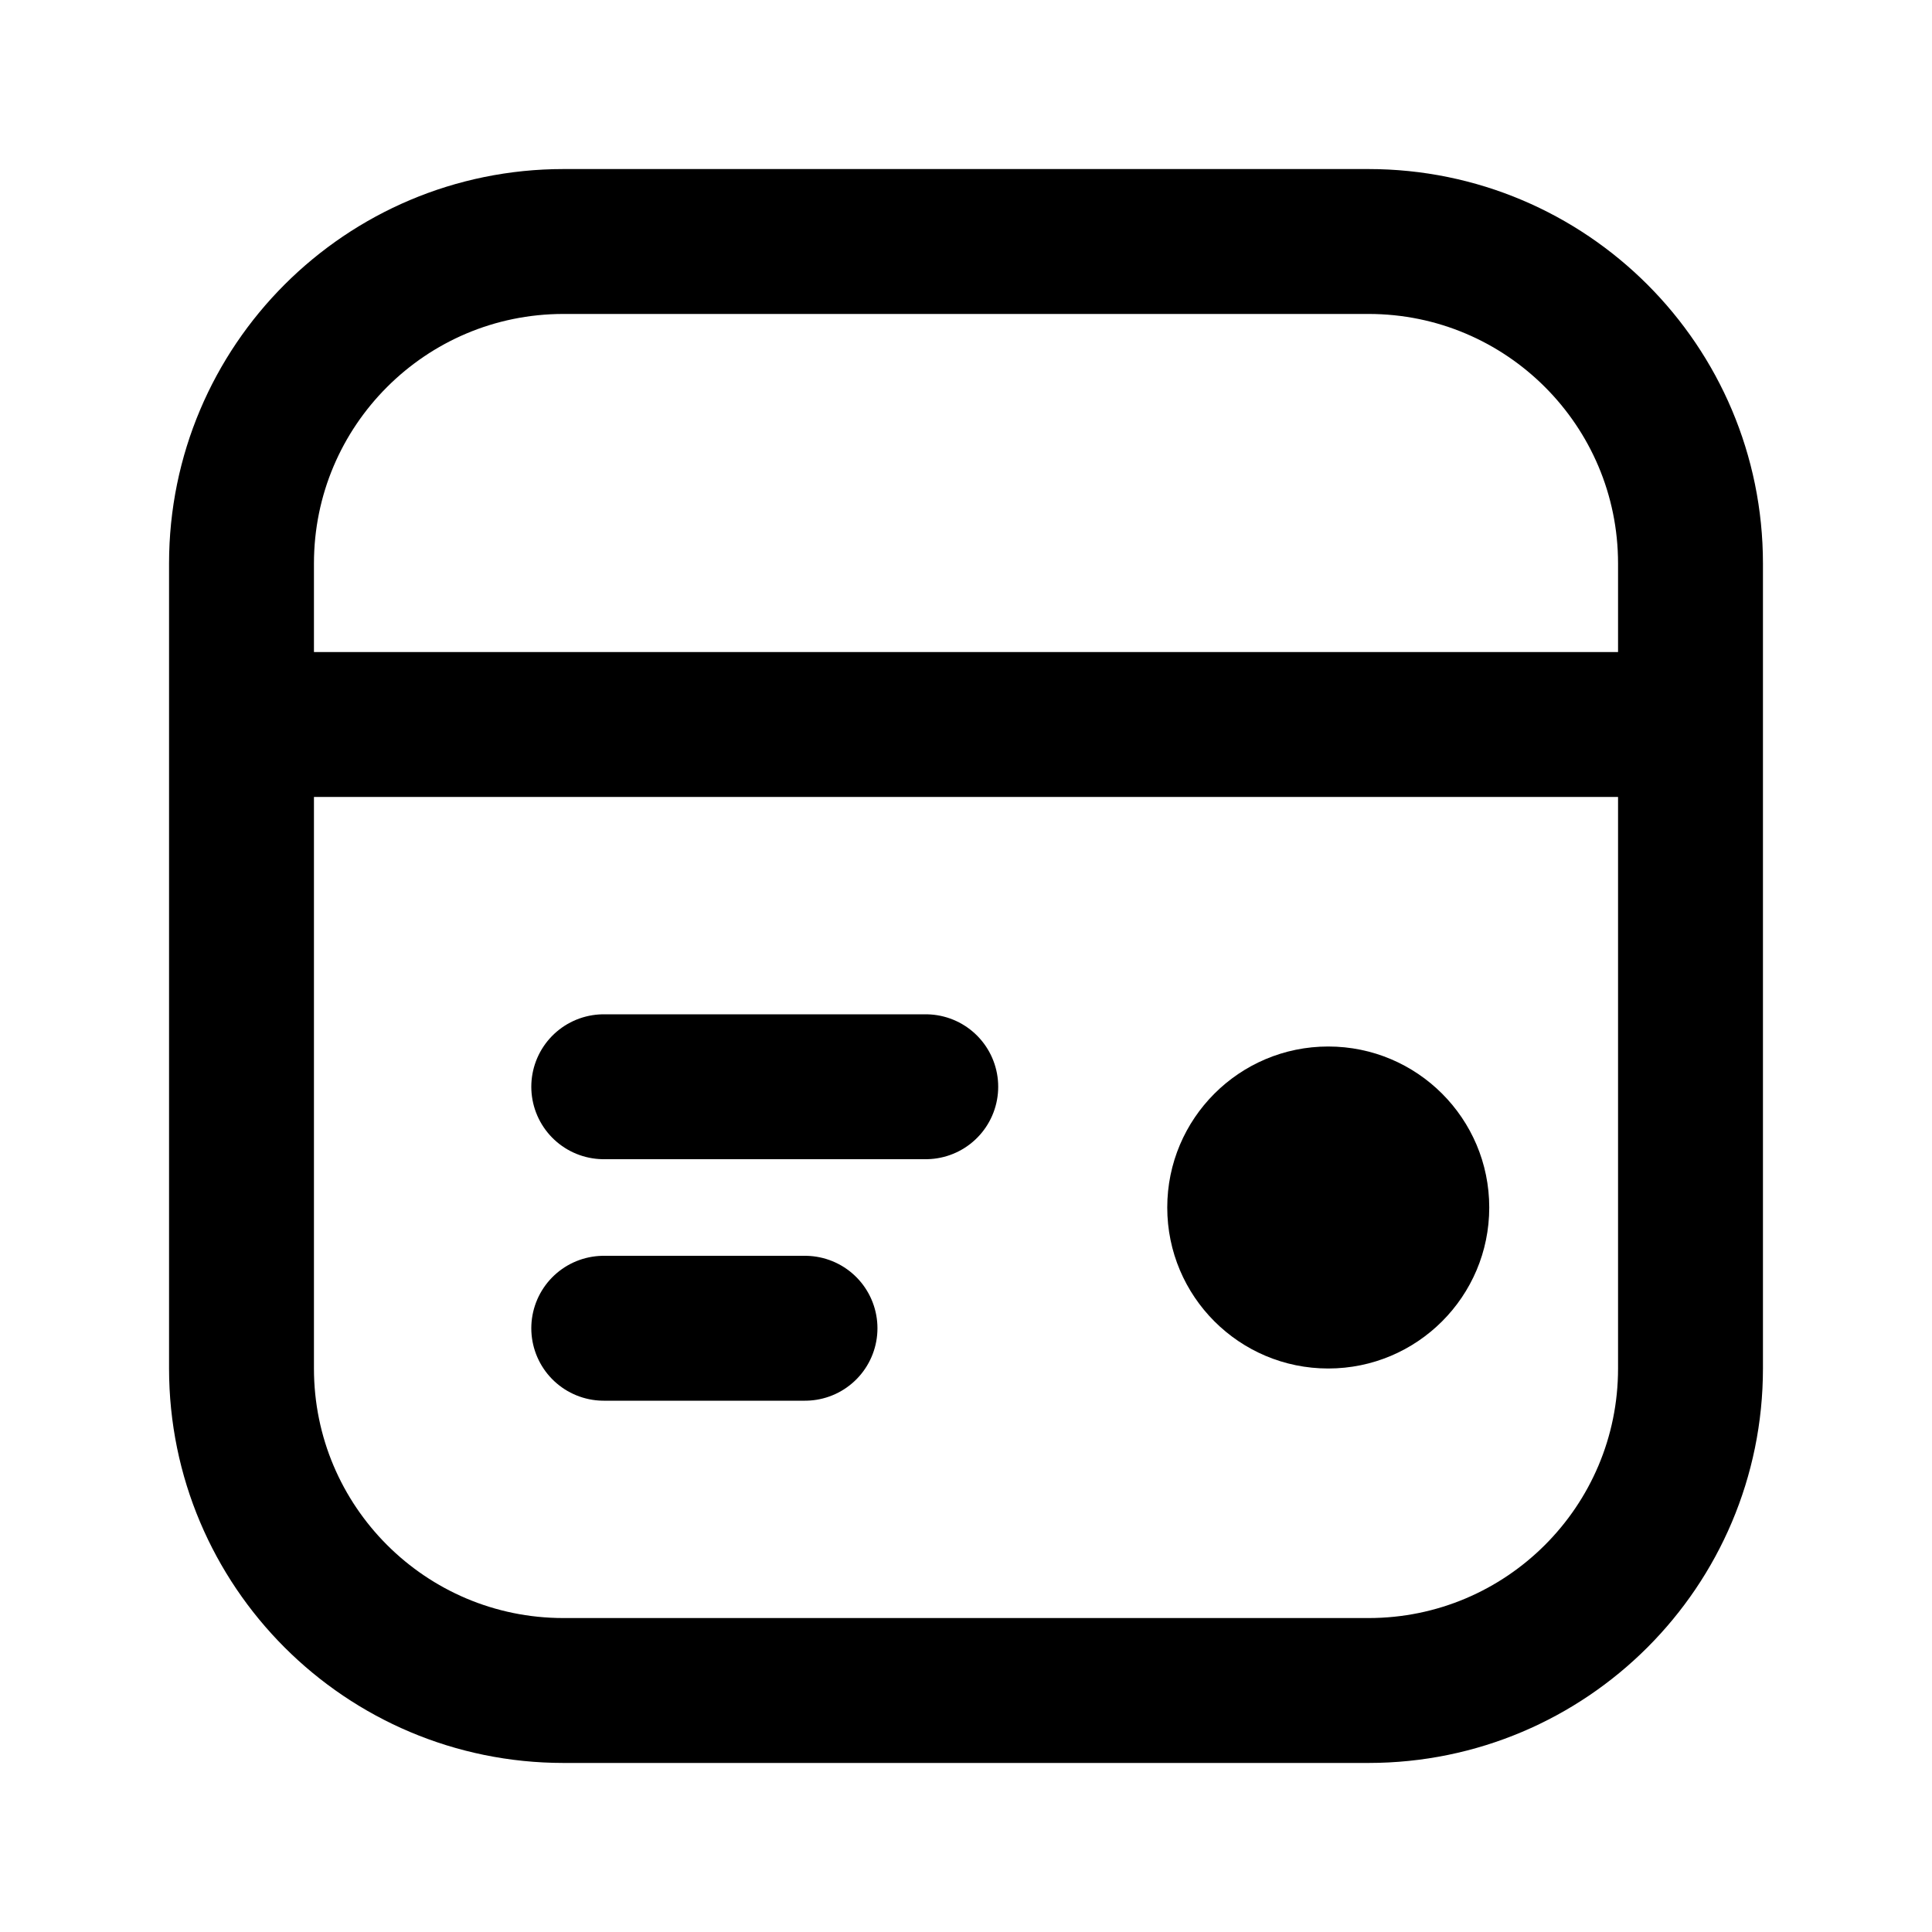
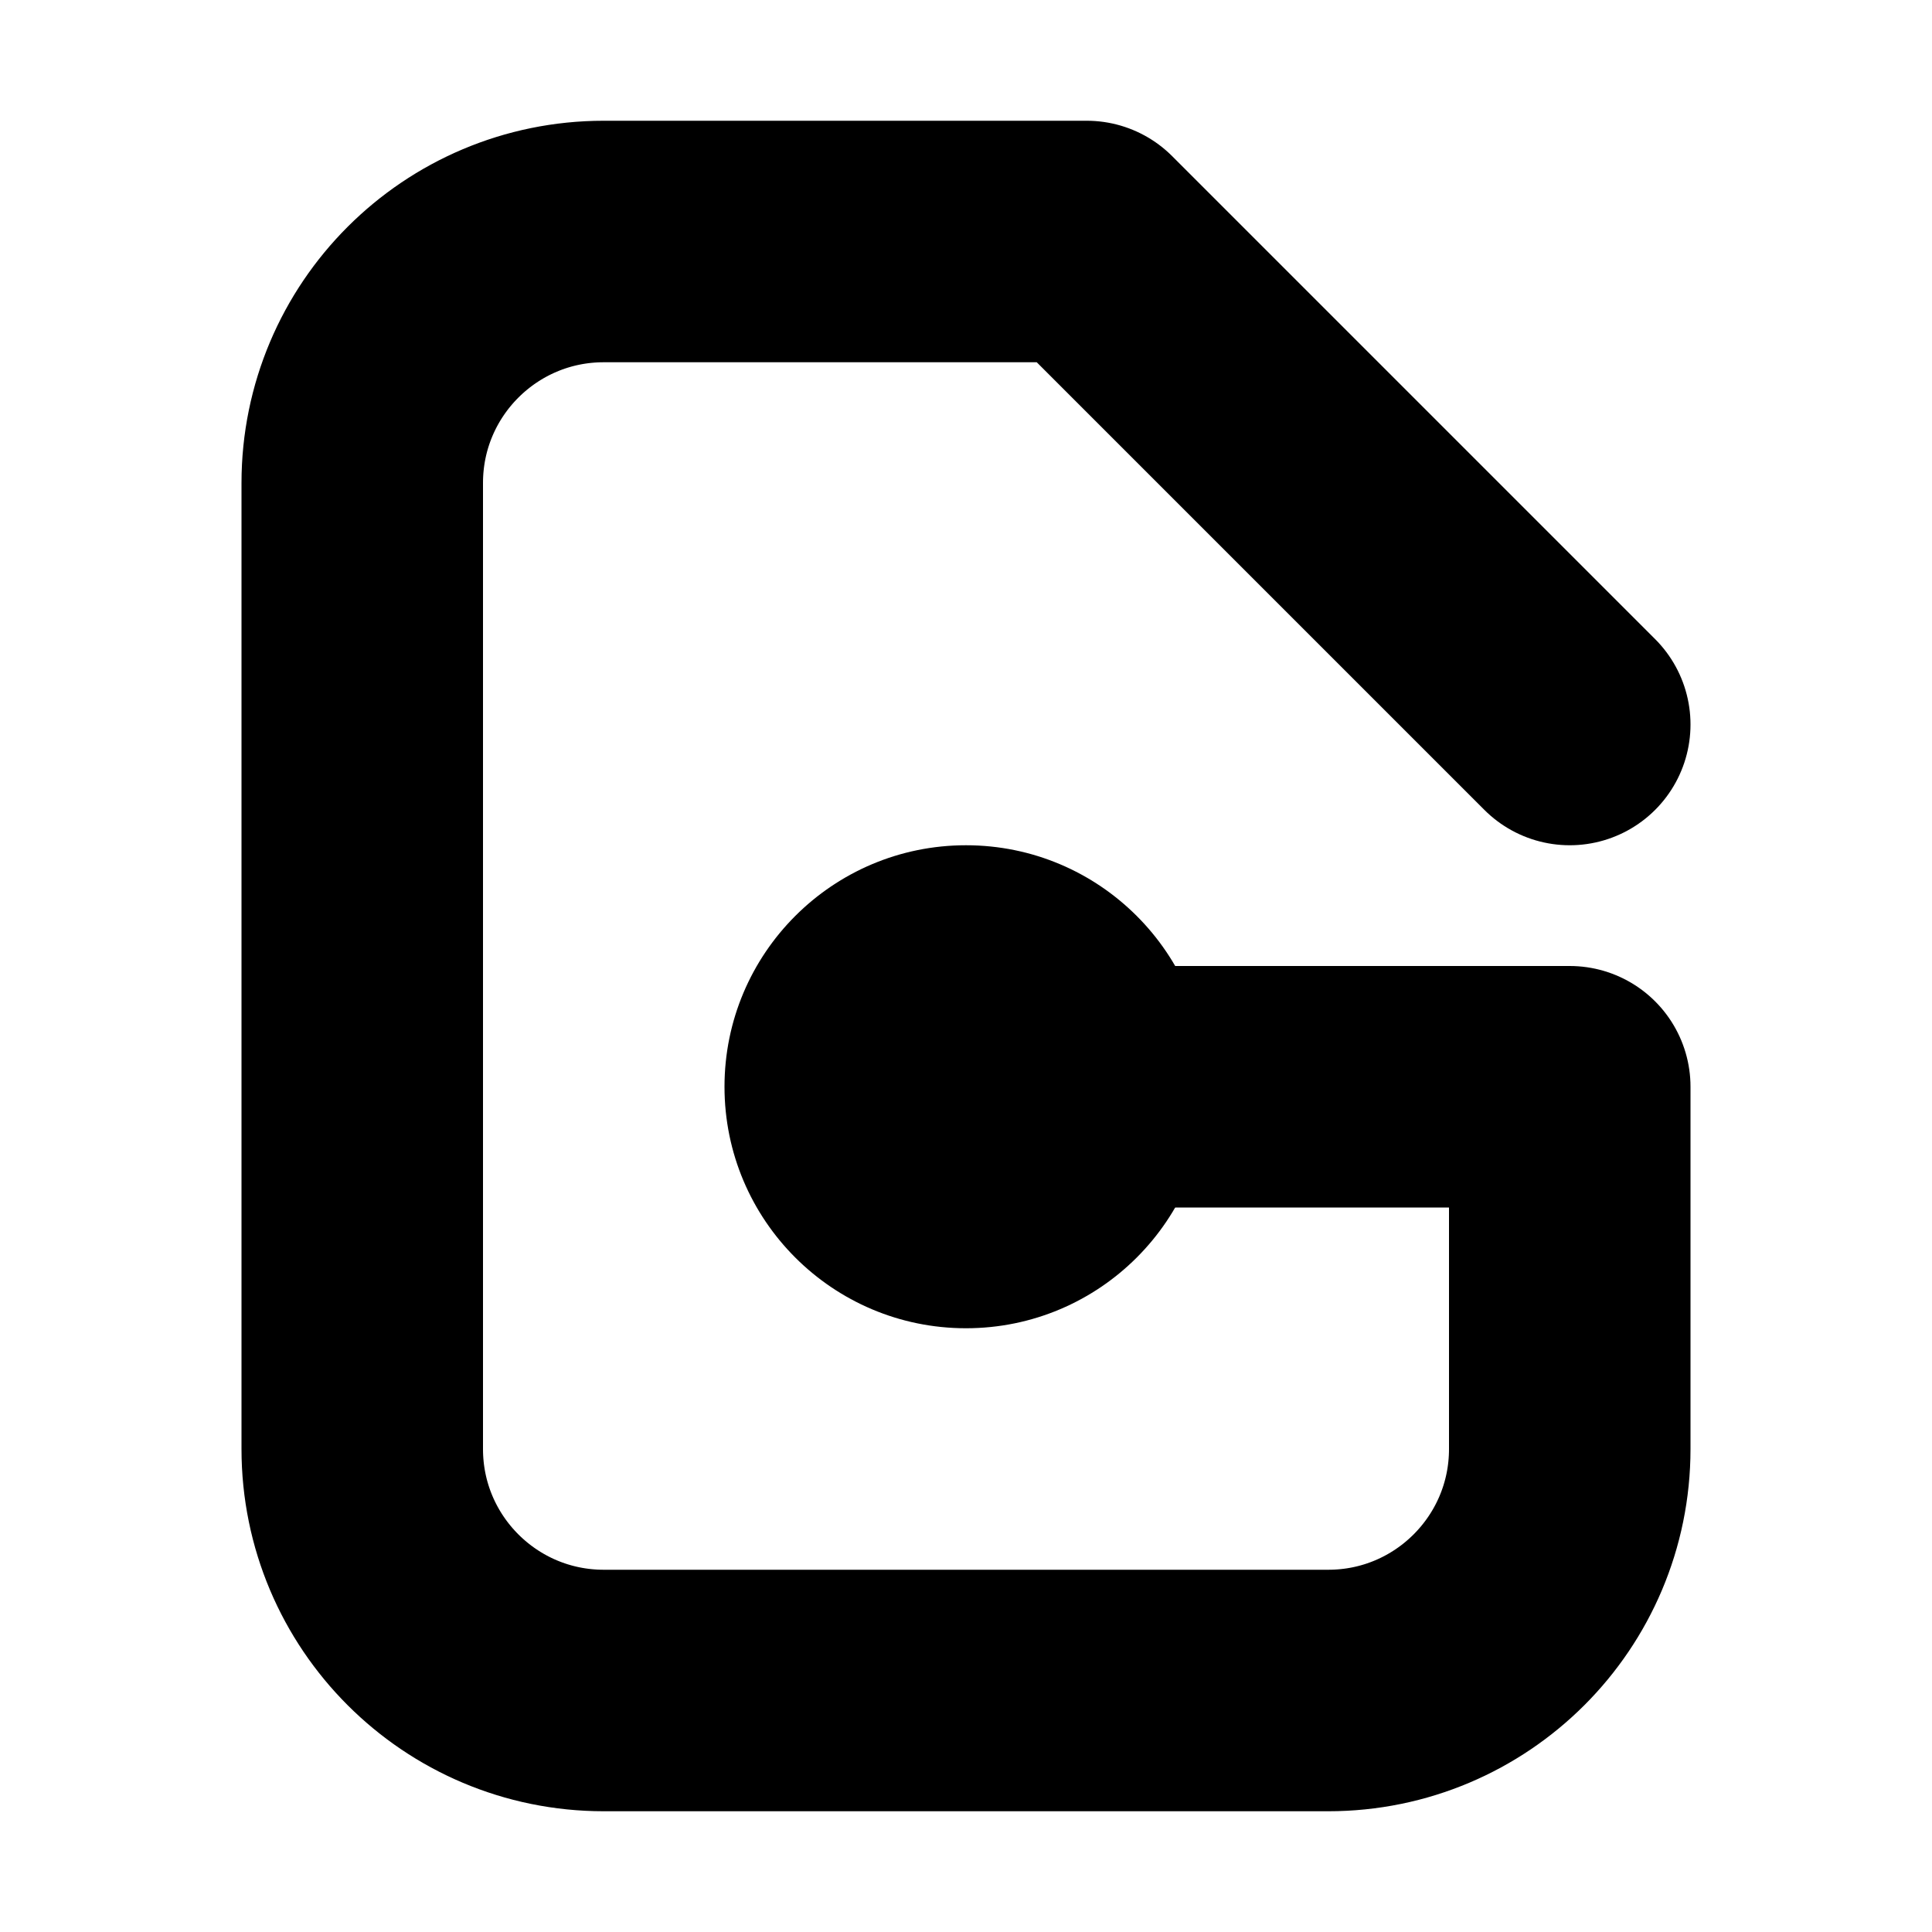
- <svg xmlns="http://www.w3.org/2000/svg" viewBox="0 0 24 24" fill="none">
-   <rect x="3" y="3" width="18" height="18" rx="4" stroke="currentColor" stroke-width="1.8" />
-   <path d="M3 9h18" stroke="currentColor" stroke-width="1.8" />
-   <circle cx="16.5" cy="15" r="2" fill="currentColor" />
-   <path d="M7.5 13.5h4M7.5 16.5h2.5" stroke="currentColor" stroke-width="1.8" stroke-linecap="round" />
+ <svg xmlns="http://www.w3.org/2000/svg" viewBox="0 0 32 32" role="img" aria-labelledby="gist-artifacts-compact-mono-t gist-artifacts-compact-mono-d">
+   <path class="ga-stroke" fill="none" stroke="currentColor" stroke-width="4" stroke-linecap="round" stroke-linejoin="round" d="M26 12L18 4H10A4 4 0 0 0 6 8V24A4 4 0 0 0 10 28H22A4 4 0 0 0 26 24V18H16" />
+   <circle class="ga-point" fill="currentColor" cx="16" cy="18" r="4" />
</svg>
